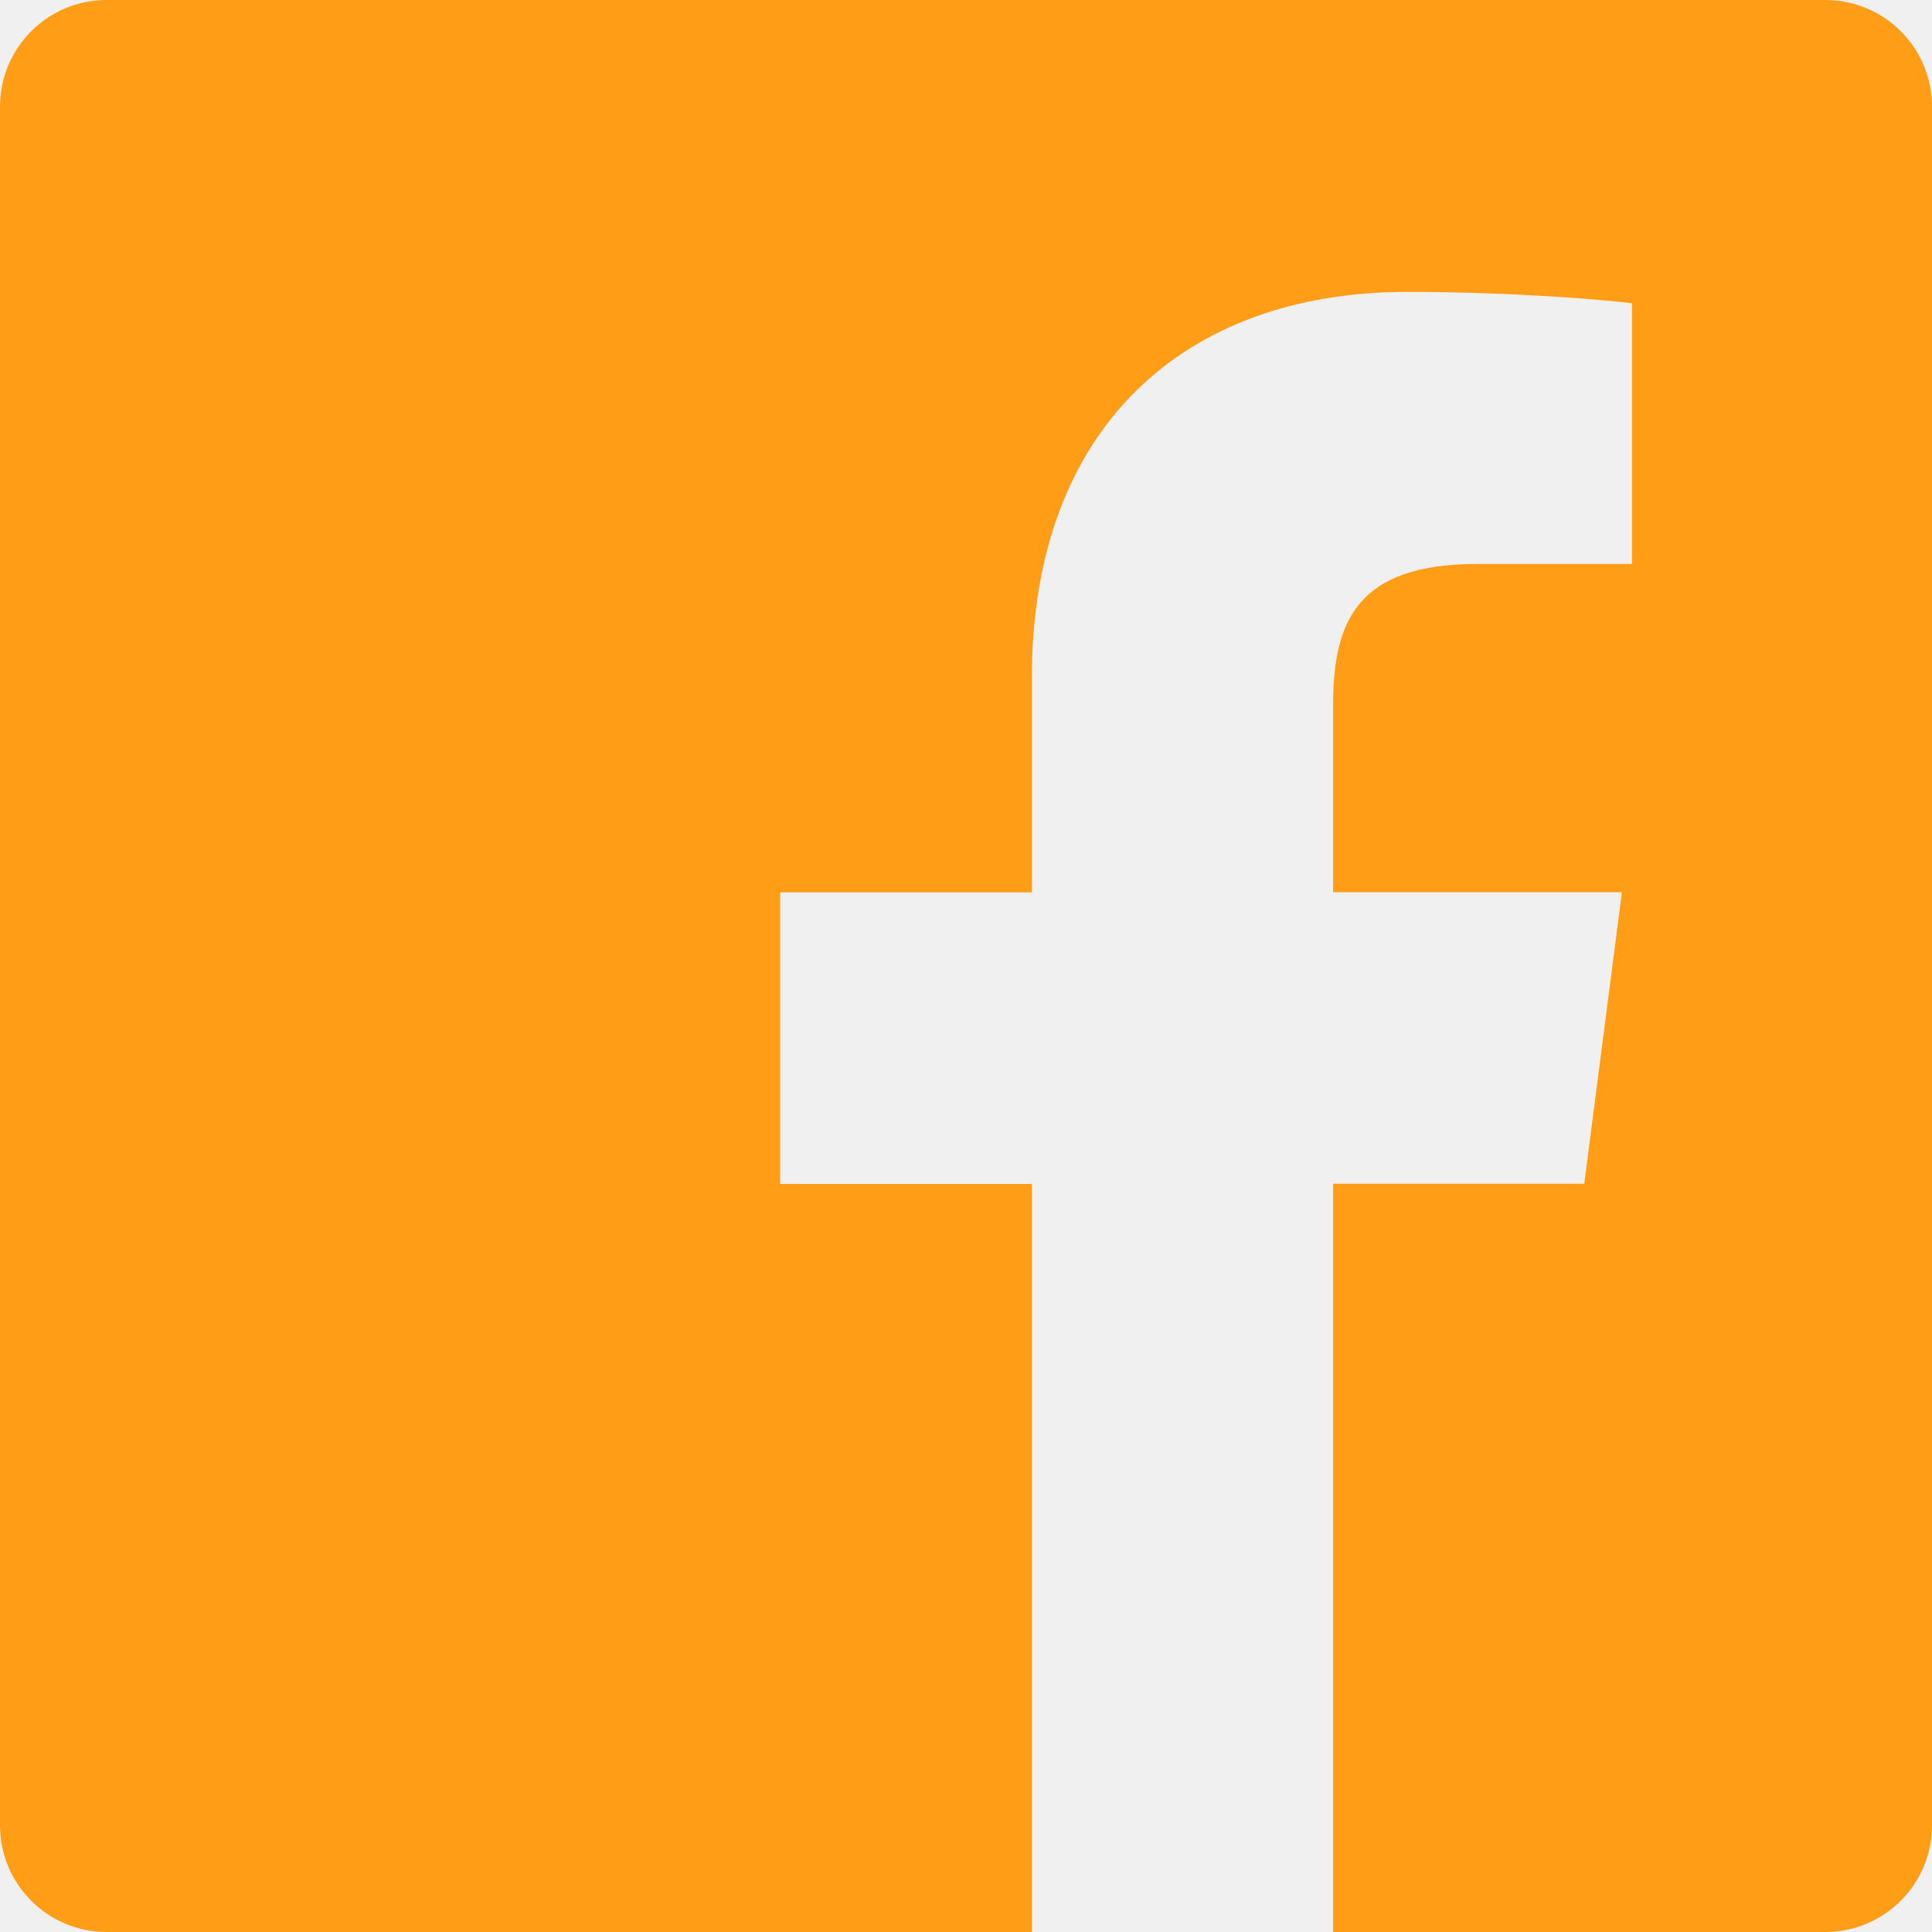
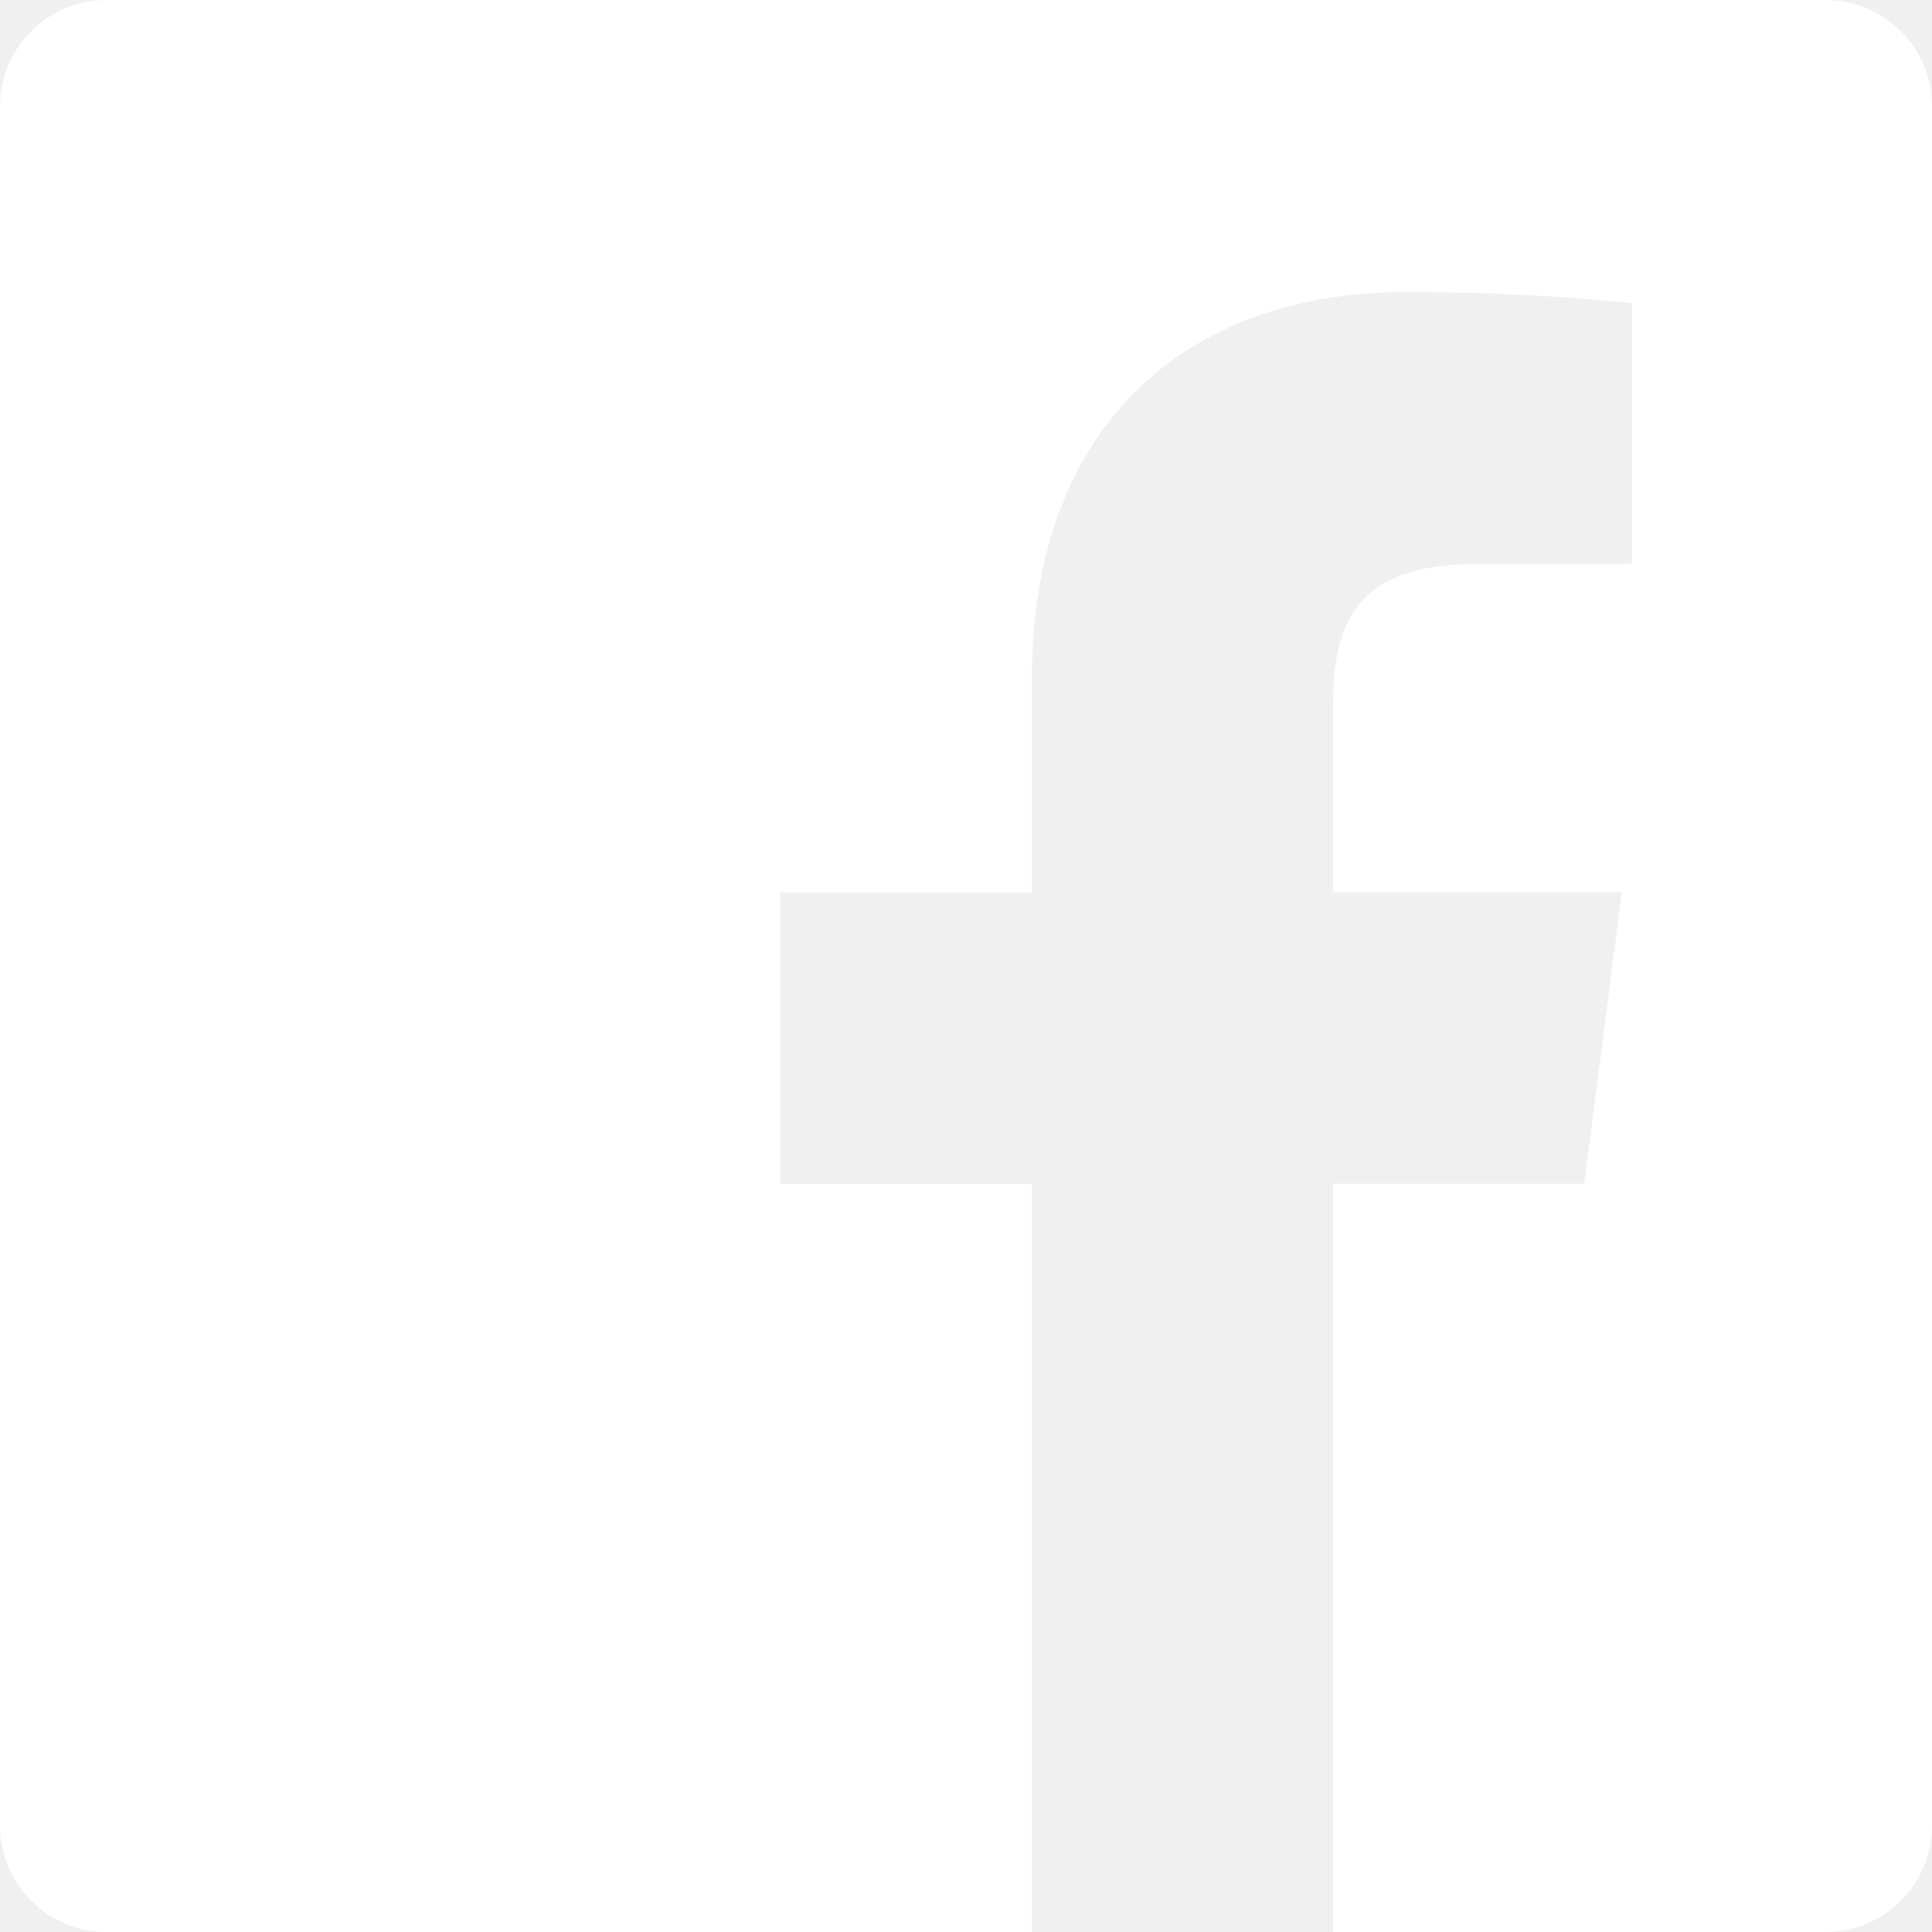
<svg xmlns="http://www.w3.org/2000/svg" version="1.1" id="Layer_1" x="0px" y="0px" viewBox="0 0 1000 1000" style="enable-background:new 0 0 1000 1000;" xml:space="preserve">
-   <path fill="#ff9e16" d="M1000,55.2v889.6c0,30.5-24.7,55.2-55.2,55.2H690V612.7h130l19.5-150.9H690v-96.4c0-43.7,12.1-73.5,74.8-73.5l79.9,0V157  c-13.8-1.8-61.3-5.9-116.5-5.9c-115.2,0-194.1,70.3-194.1,199.5v111.3H403.8v150.9h130.3V1000H55.2C24.7,1000,0,975.3,0,944.8V55.2  C0,24.7,24.7,0,55.2,0h889.6C975.3,0,1000,24.7,1000,55.2z" />
+   <path fill="#fff" d="M1000,55.2v889.6c0,30.5-24.7,55.2-55.2,55.2H690V612.7h130l19.5-150.9H690v-96.4c0-43.7,12.1-73.5,74.8-73.5l79.9,0V157  c-13.8-1.8-61.3-5.9-116.5-5.9c-115.2,0-194.1,70.3-194.1,199.5v111.3H403.8v150.9h130.3V1000H55.2C24.7,1000,0,975.3,0,944.8V55.2  C0,24.7,24.7,0,55.2,0h889.6C975.3,0,1000,24.7,1000,55.2z" />
</svg>
